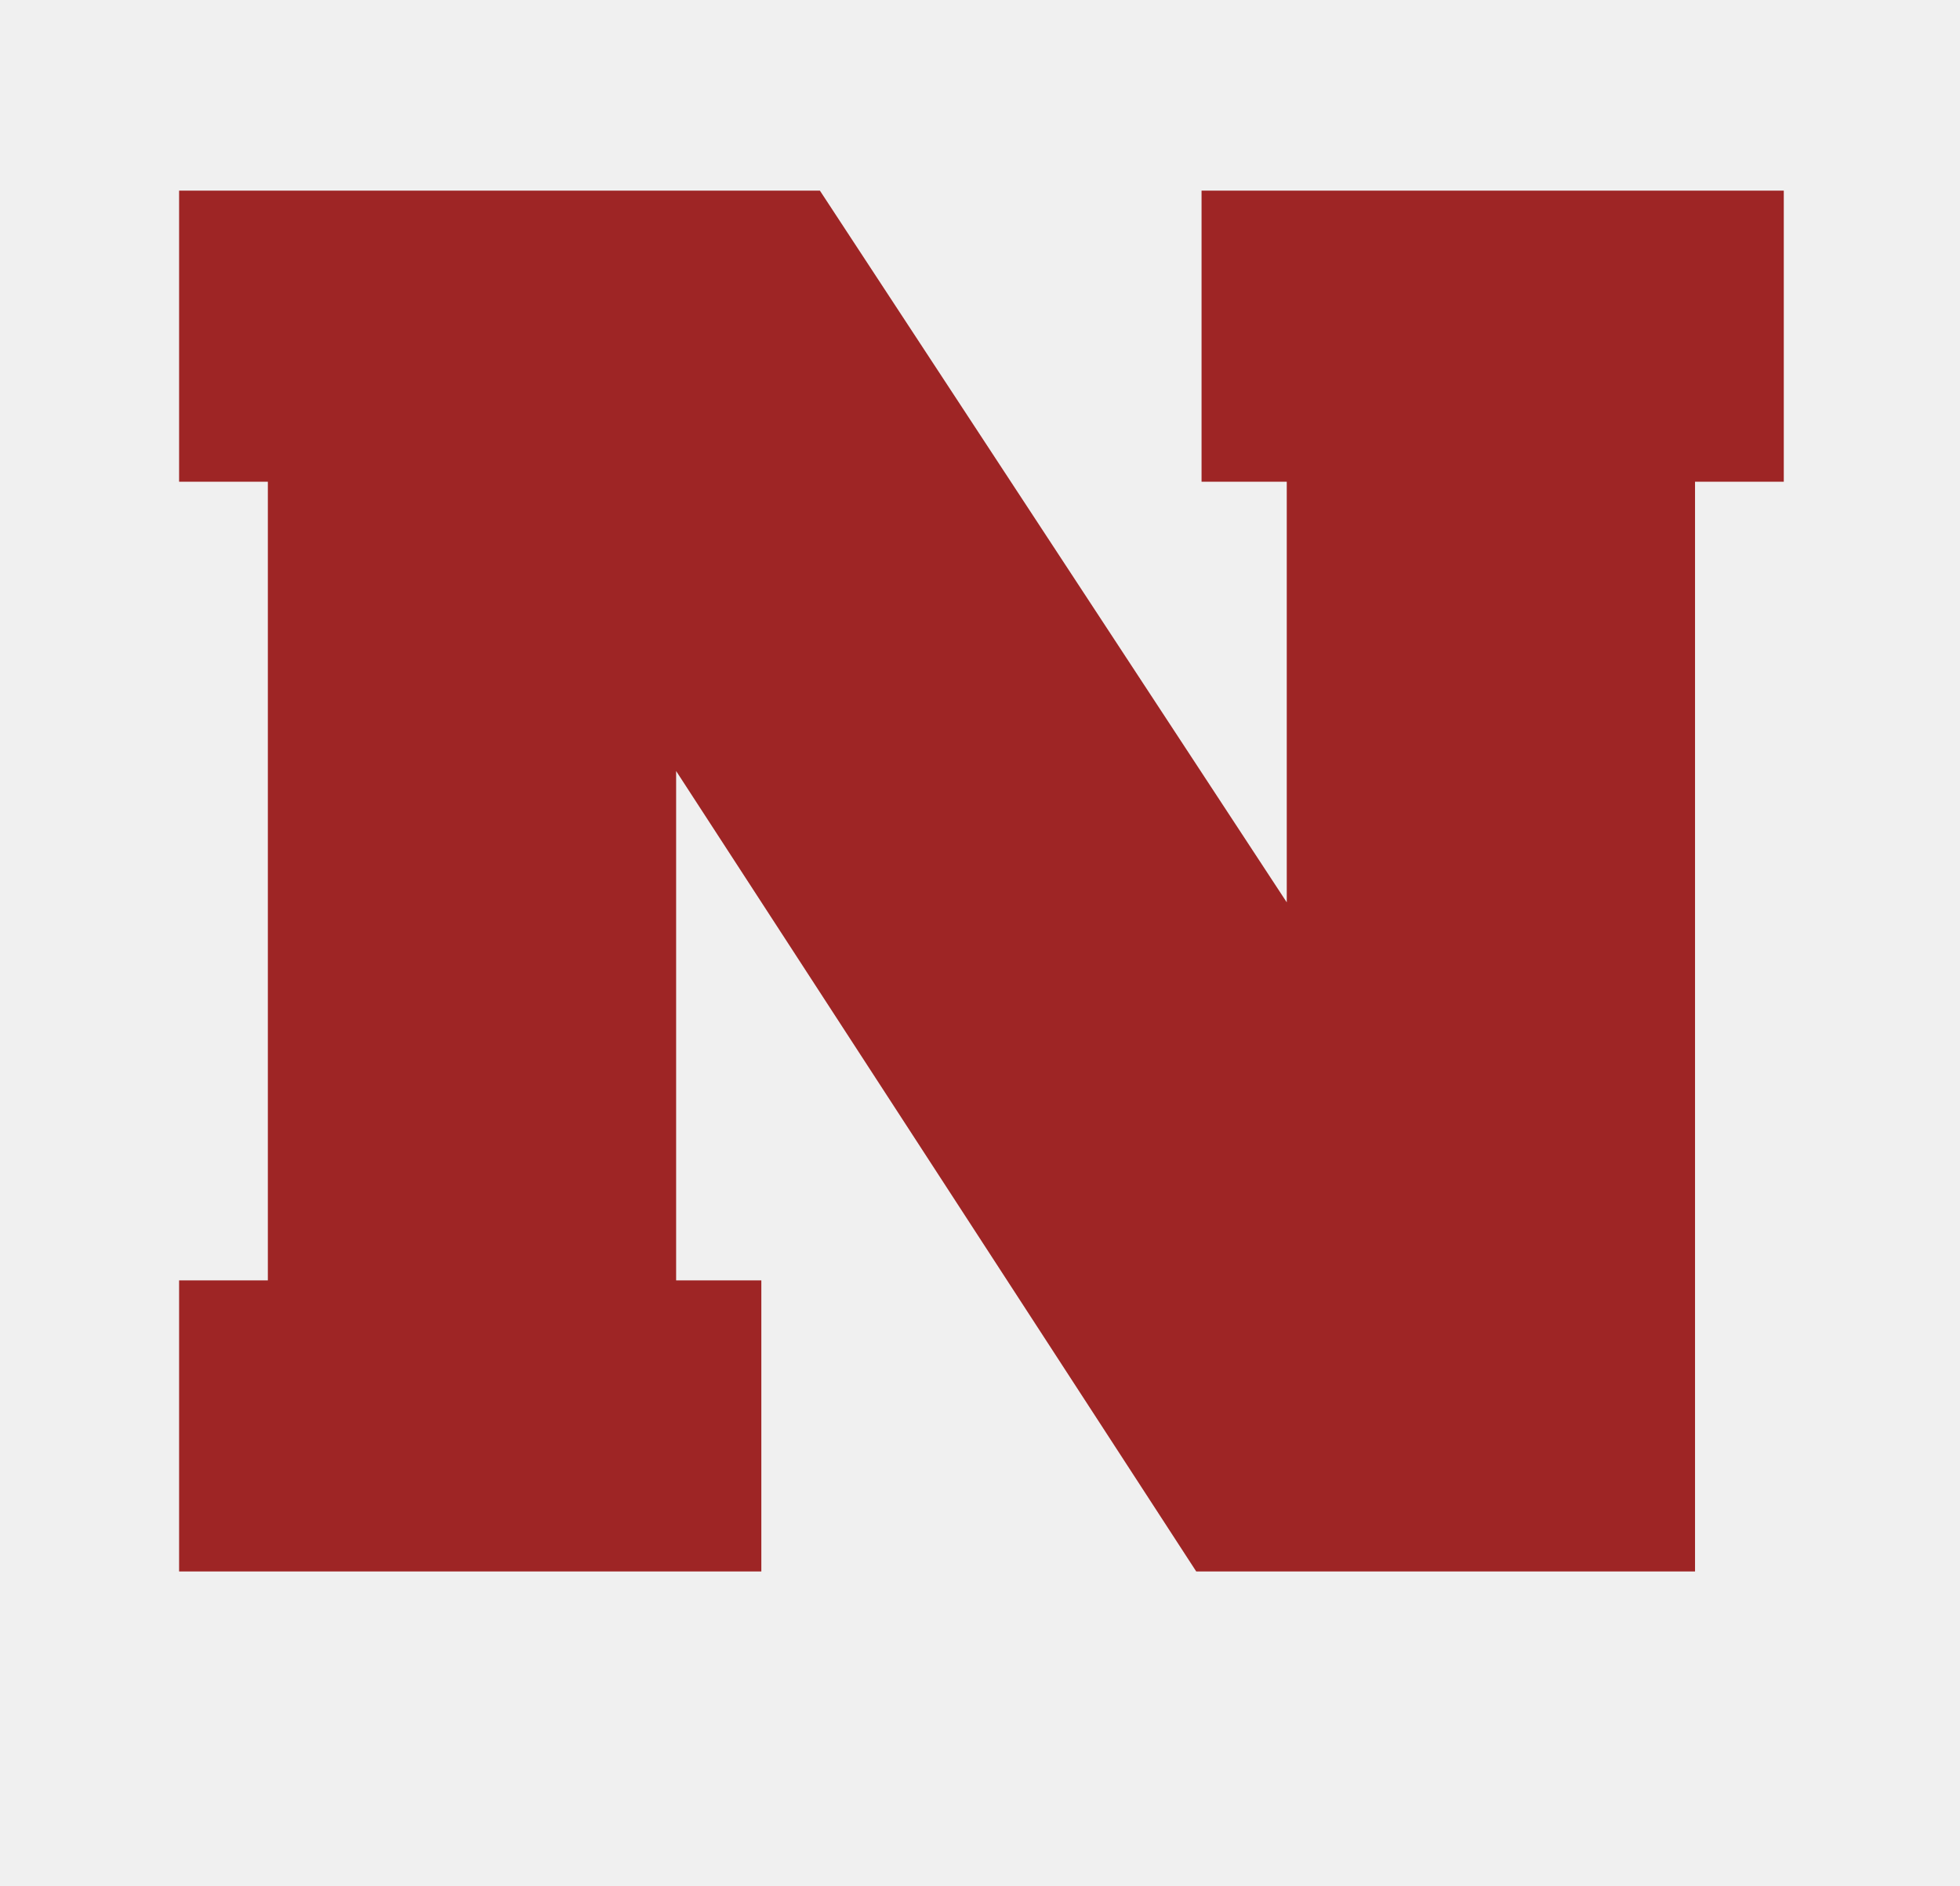
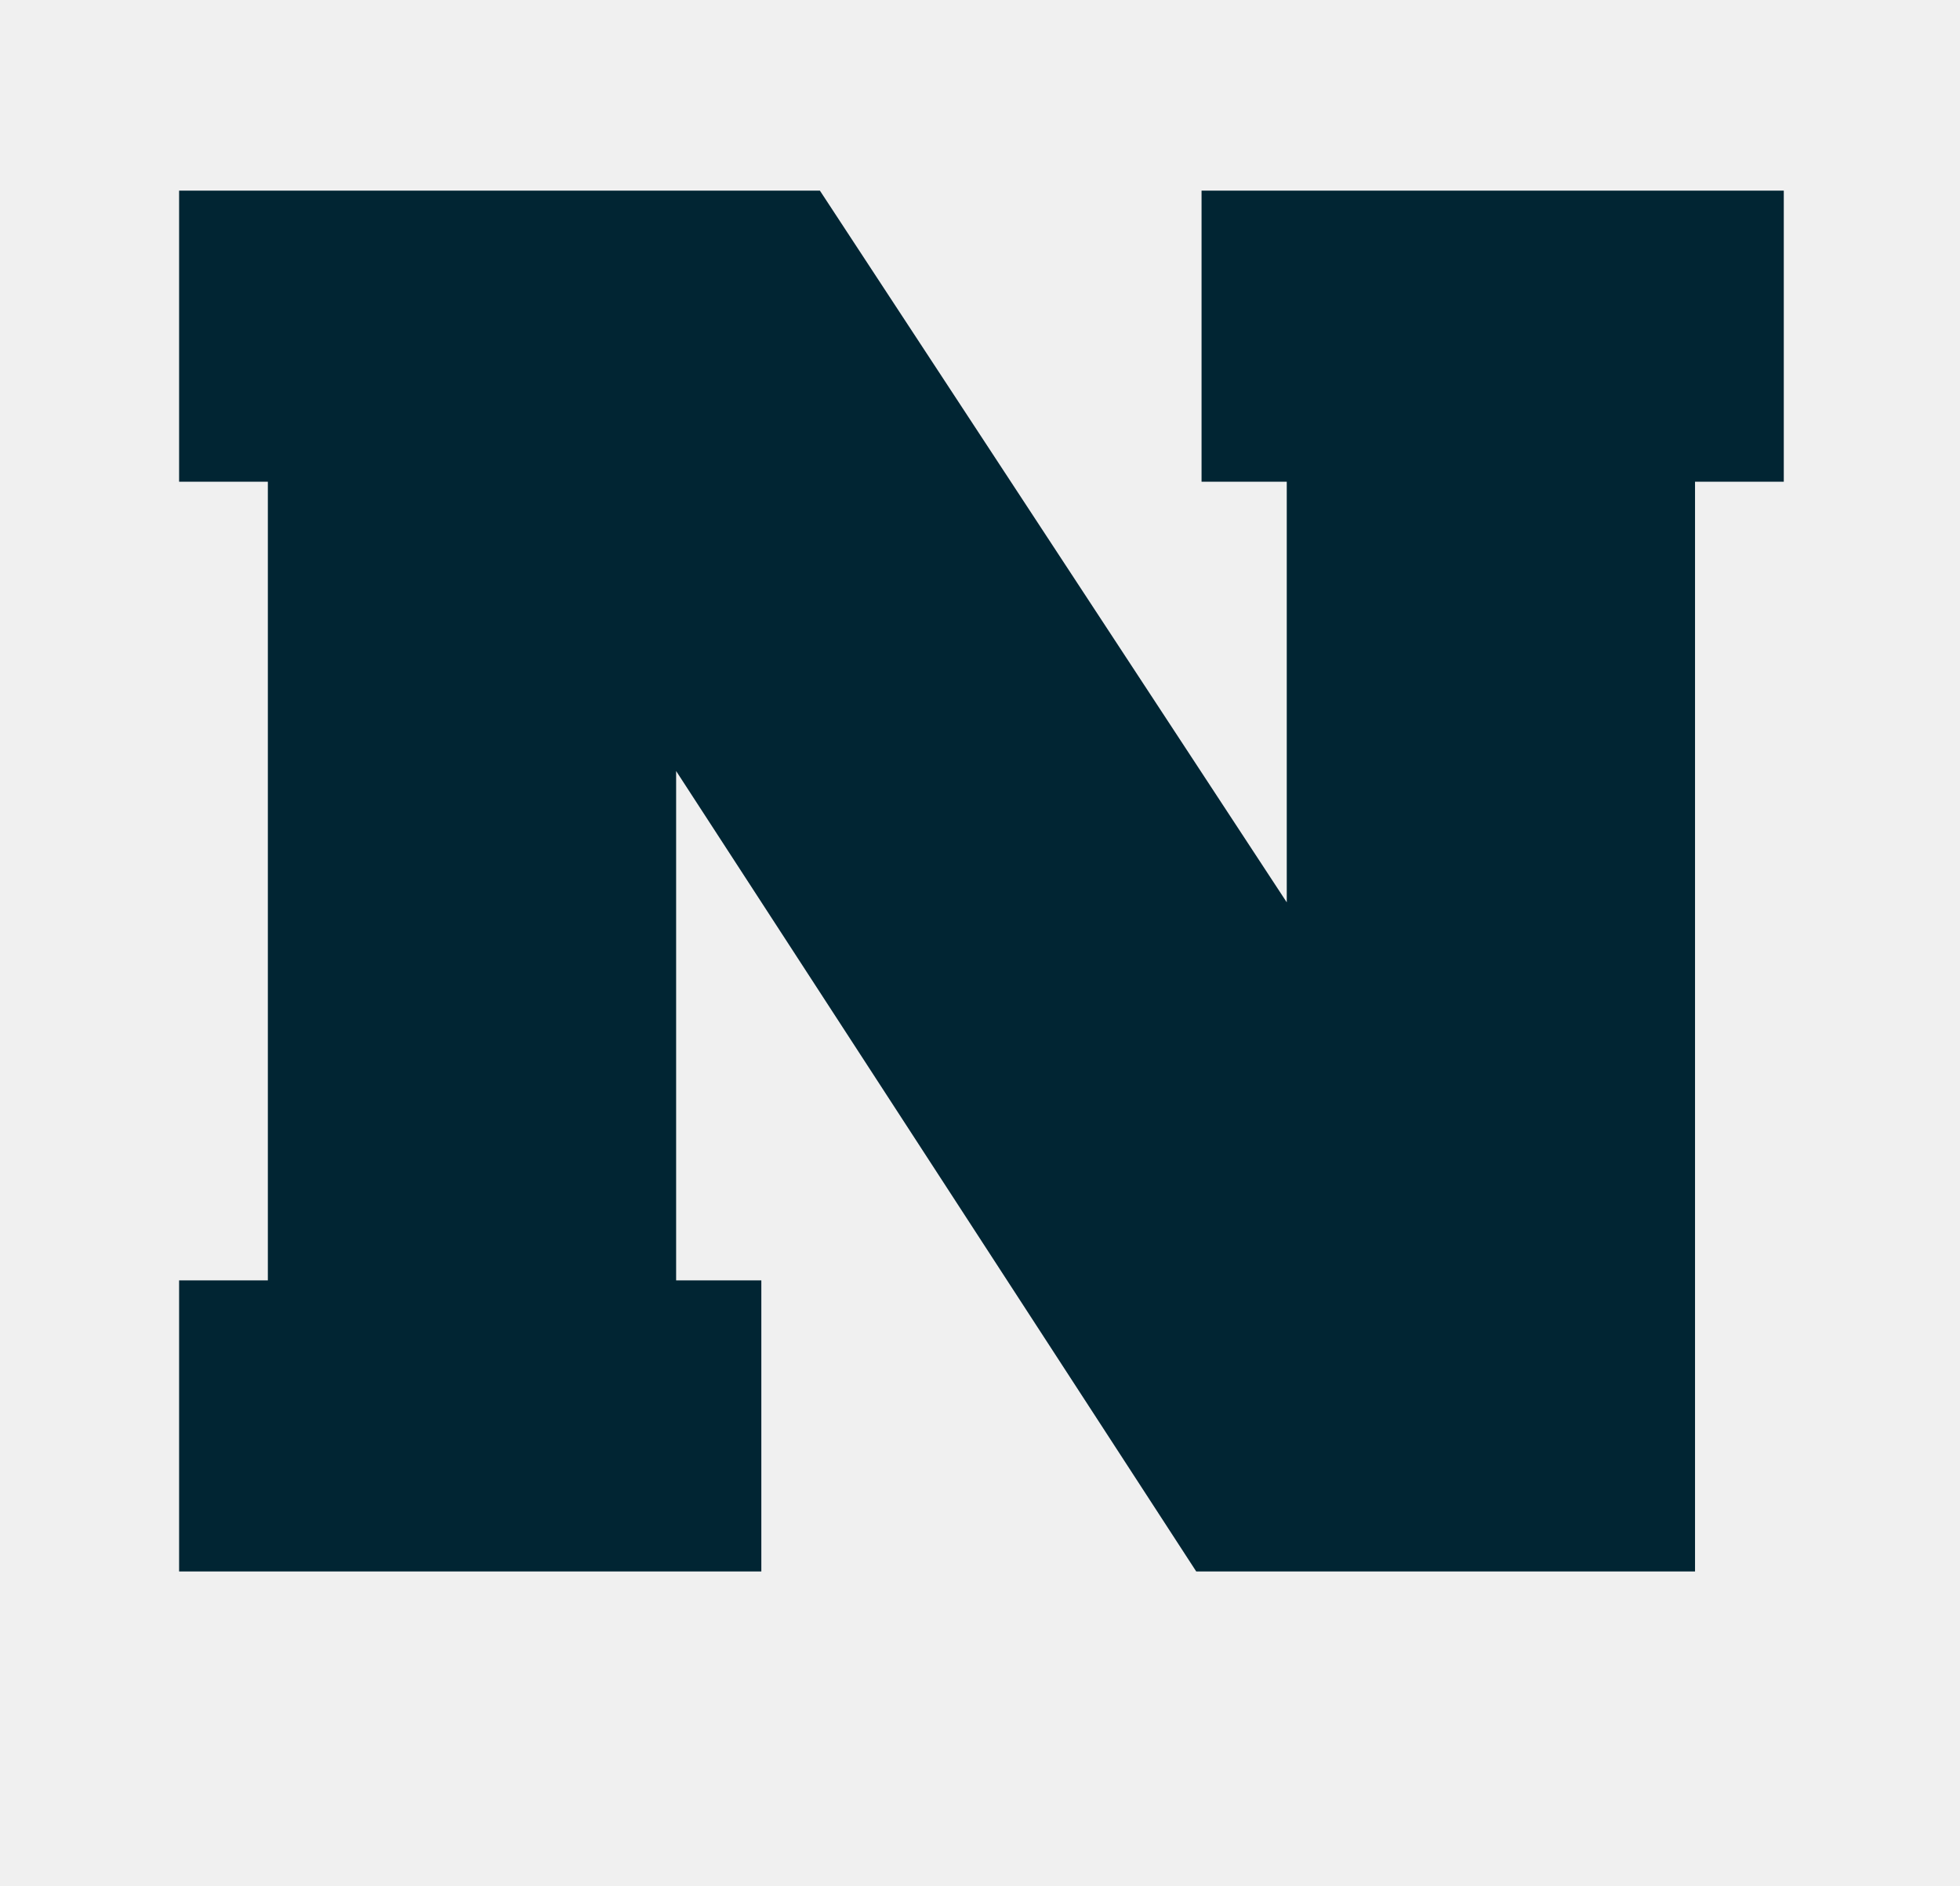
<svg xmlns="http://www.w3.org/2000/svg" width="106" height="102" fill="none">
  <g clip-path="url(#a)">
-     <path fill="#9E2525" d="M64.982 10.312H96.47v15.744h-4.8V85H64.694L36.566 41.704v27.552h4.608V85H9.686V69.256h4.8v-43.2h-4.8V10.312h34.656L69.59 48.808V26.056h-4.608V10.312Z" />
+     <path fill="#012533" d="M64.982 10.312H96.47v15.744h-4.8V85H64.694L36.566 41.704v27.552h4.608V85H9.686V69.256h4.8v-43.2h-4.8V10.312h34.656L69.59 48.808V26.056h-4.608V10.312Z" />
  </g>
  <defs>
    <clipPath id="a">
      <path fill="#fff" d="M0 0h106v102H0z" />
    </clipPath>
  </defs>
</svg>
